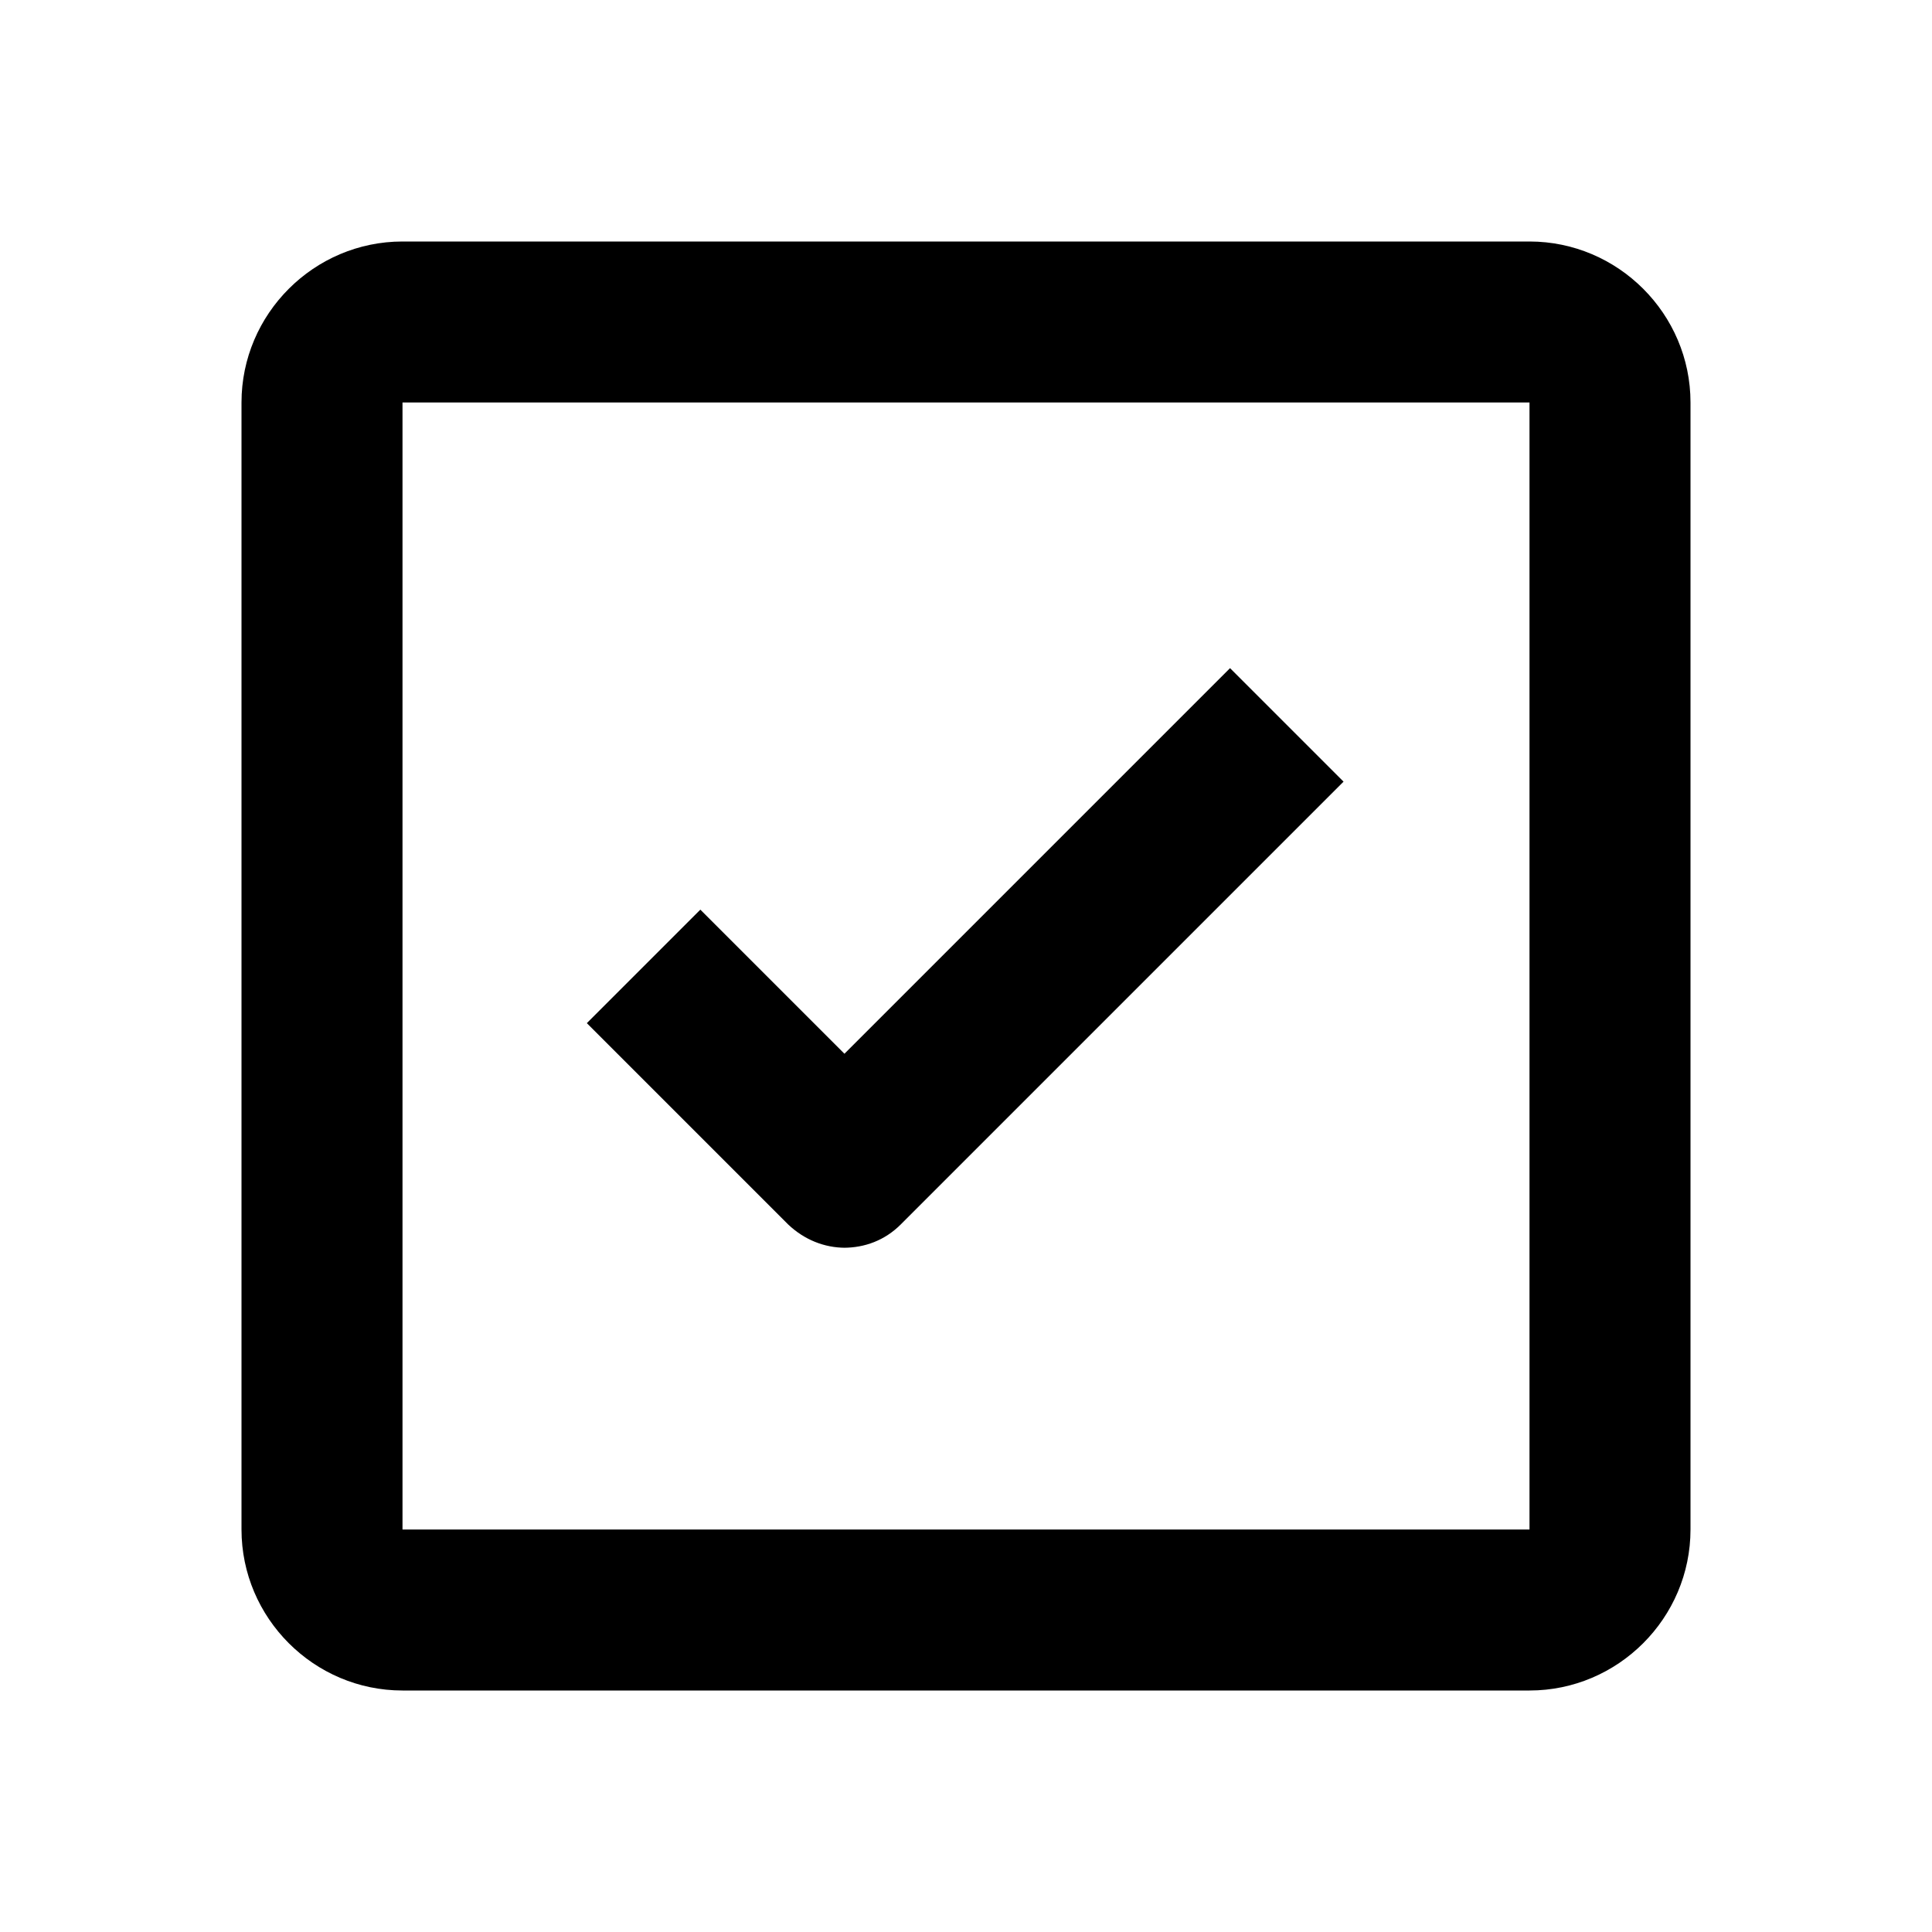
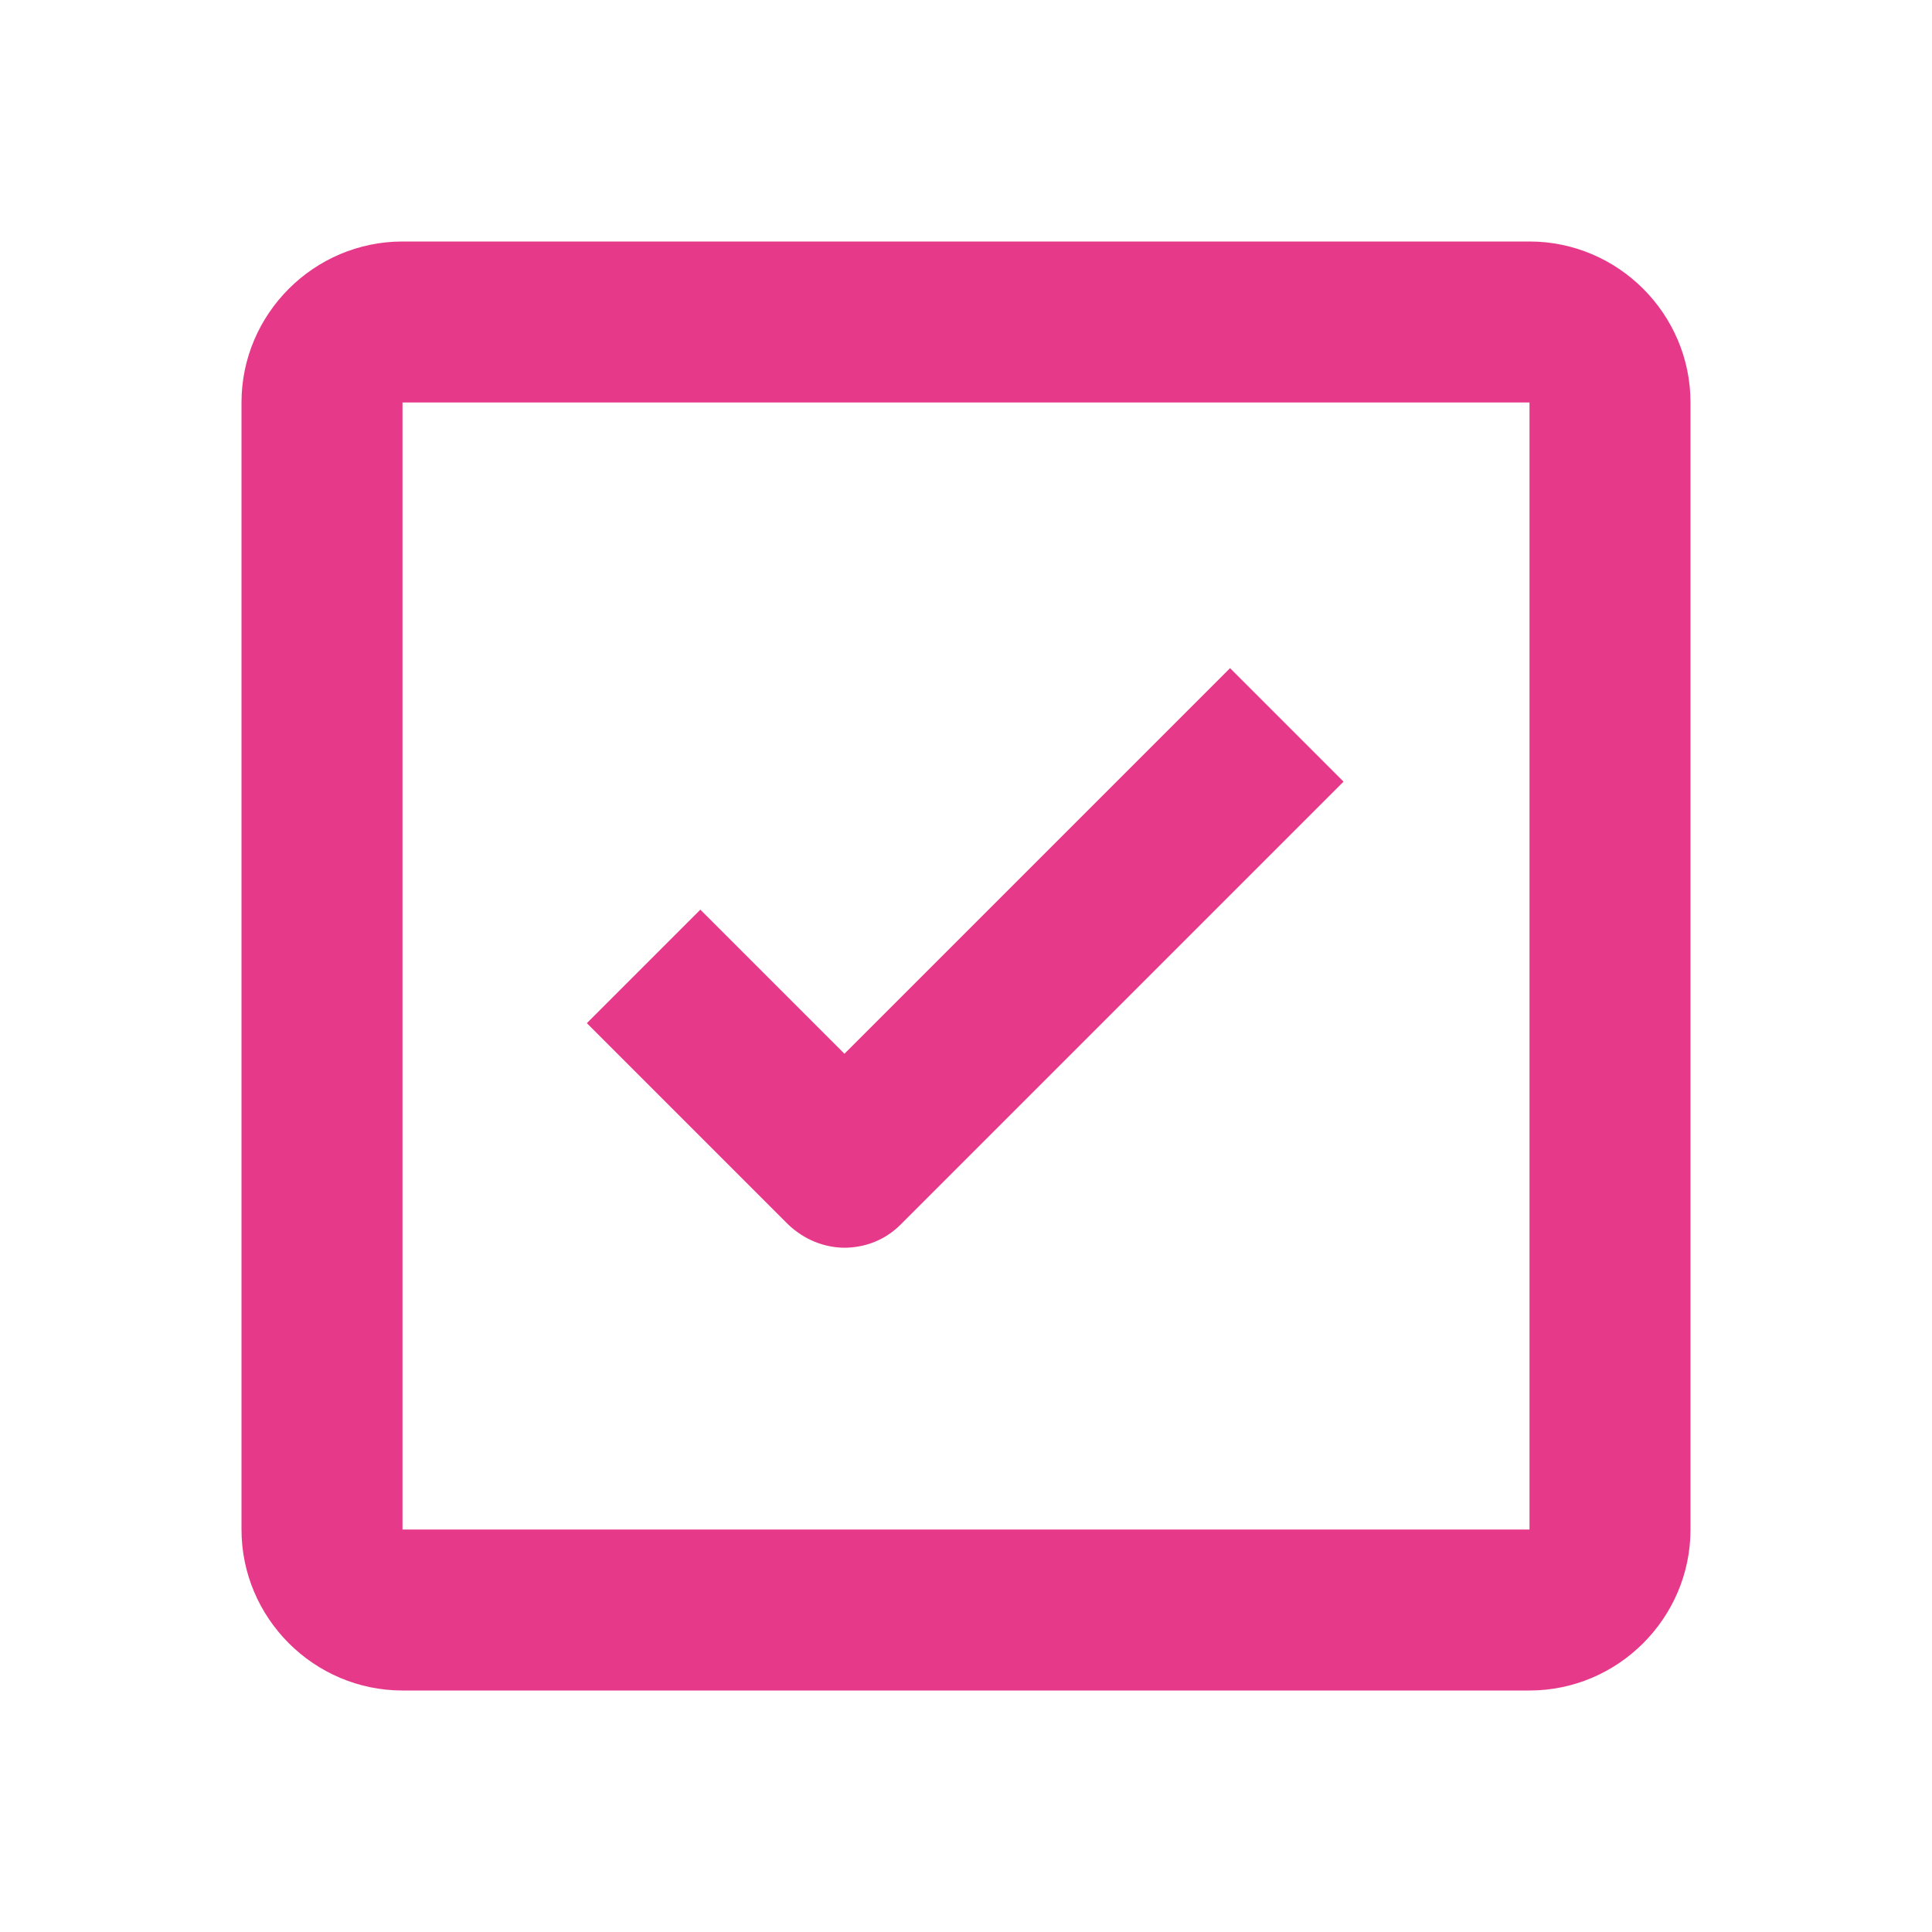
<svg xmlns="http://www.w3.org/2000/svg" width="24" height="24" viewBox="0 0 24 24" fill="none">
-   <path d="M10.5 15.5C10.24 15.5 9.99 15.4 9.79 15.21L7.29 12.71L8.7 11.3L10.49 13.09L15.28 8.3L16.69 9.71L11.19 15.21C10.99 15.41 10.74 15.5 10.48 15.5H10.5Z" fill="black" />
-   <path d="M19 21H5C3.9 21 3 20.1 3 19V5C3 3.9 3.9 3 5 3H19C20.1 3 21 3.9 21 5V19C21 20.1 20.1 21 19 21ZM5 5V19H19V5H5Z" fill="black" />
+   <path d="M10.5 15.5C10.24 15.5 9.99 15.4 9.79 15.21L7.29 12.71L8.7 11.3L10.49 13.09L15.28 8.3L16.69 9.71L11.19 15.21C10.99 15.41 10.74 15.5 10.48 15.5H10.5Z" fill="#E73989" />
+   <path d="M19 21H5C3.9 21 3 20.1 3 19V5C3 3.9 3.9 3 5 3H19C20.1 3 21 3.9 21 5V19C21 20.1 20.1 21 19 21ZM5 5V19H19V5H5Z" fill="#E73989" />
</svg>
